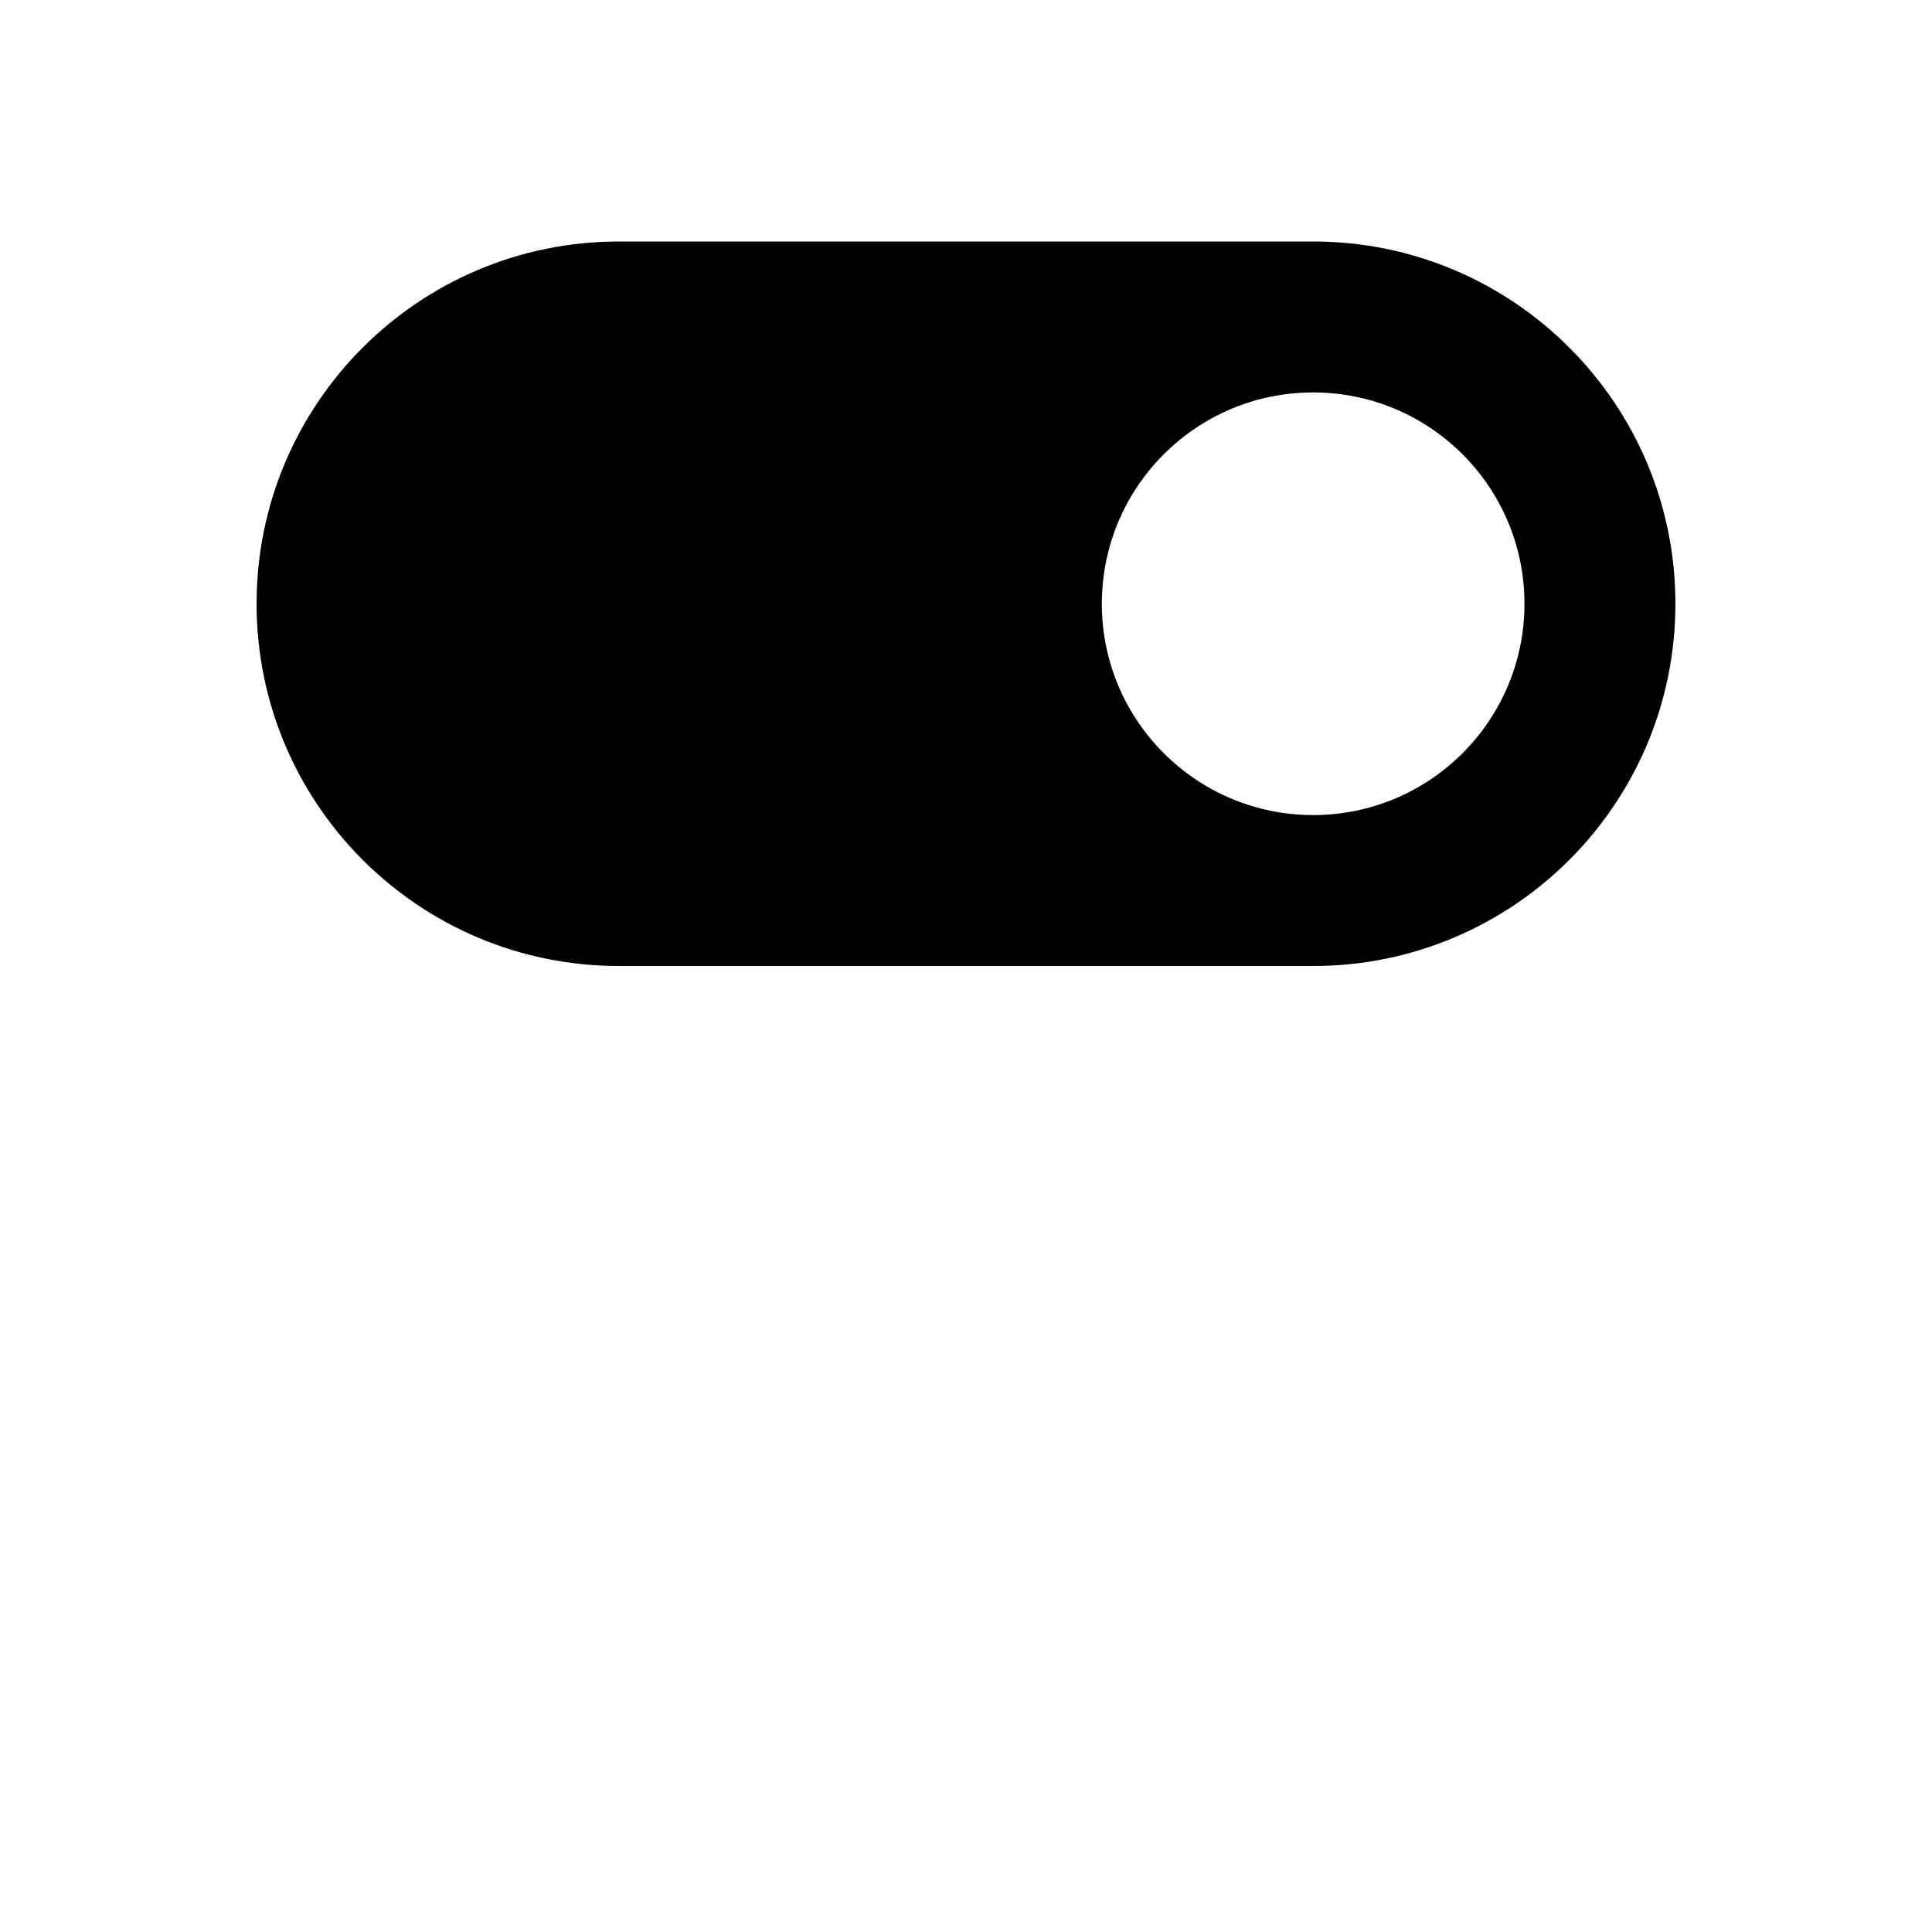
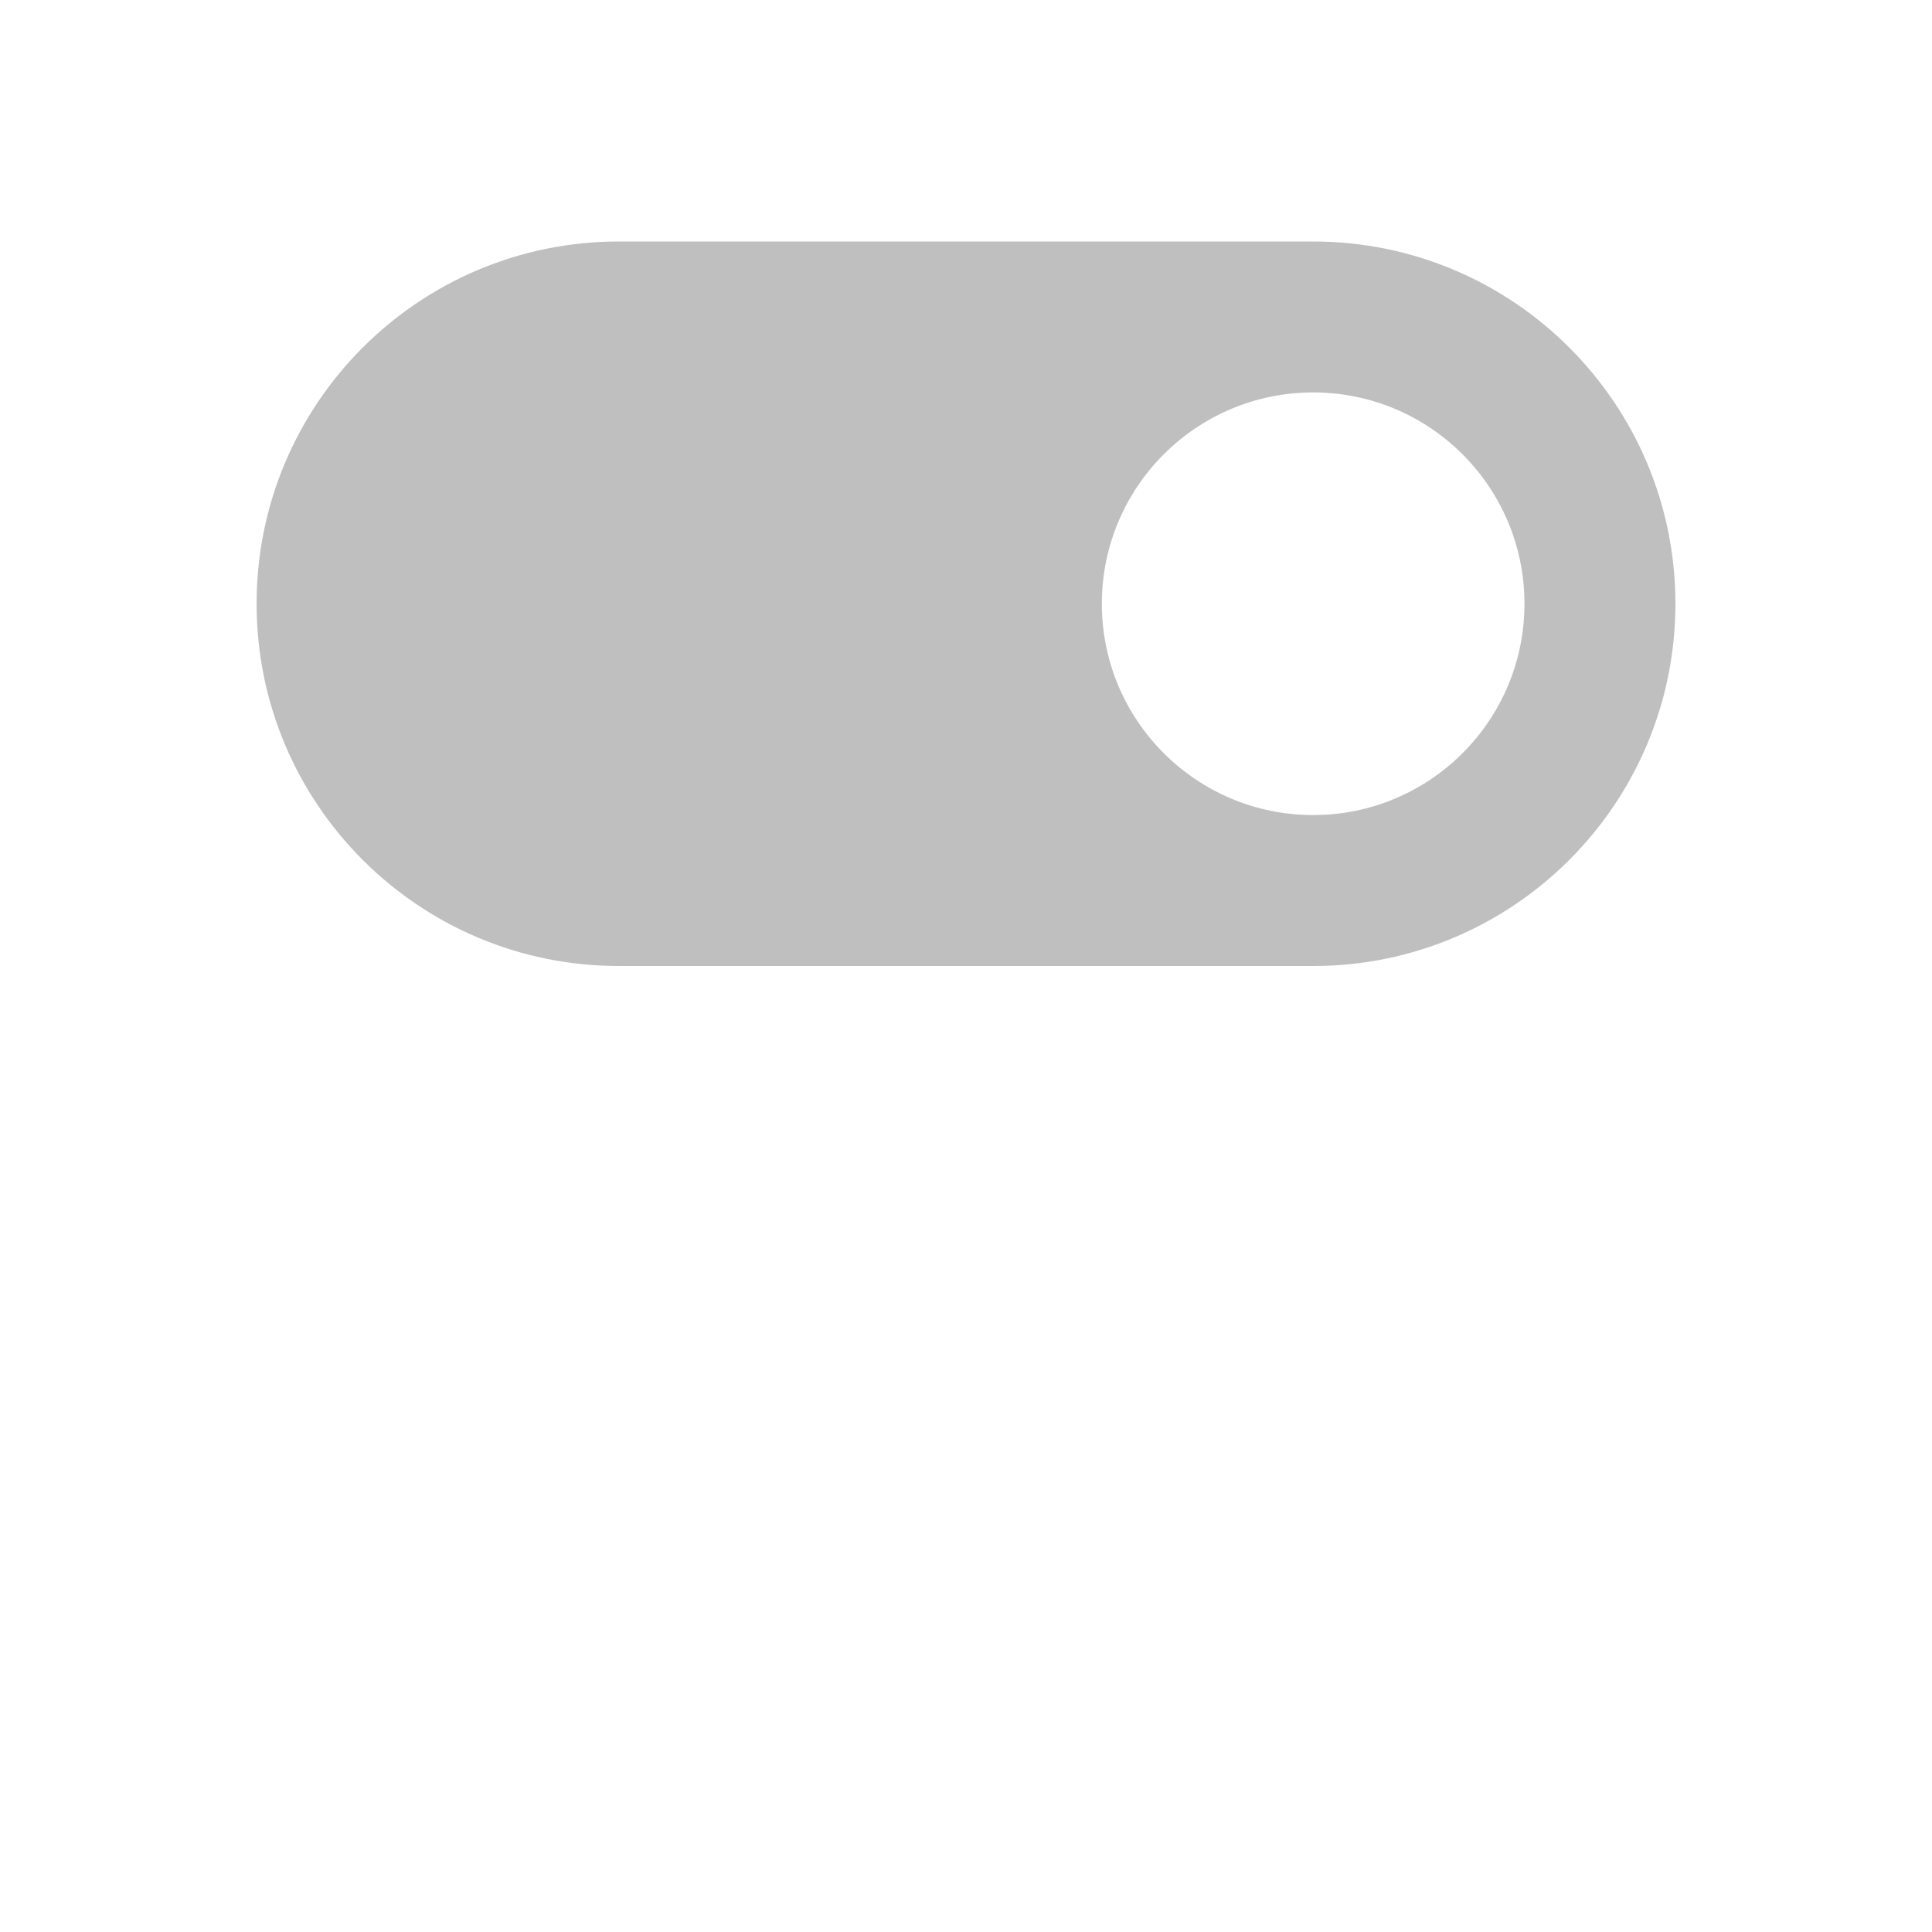
<svg xmlns="http://www.w3.org/2000/svg" viewBox="0 0 1024 1024">
-   <path d="M696 128H328c-106.038 0-192 85.96-192 192s85.962 192 192 192h368c106.038 0 192-85.96 192-192s-85.962-192-192-192zM696 432c-61.856 0-112-50.144-112-112s50.144-112 112-112 112 50.144 112 112-50.144 112-112 112z" fill="currentColor" />
-   <circle cx="328" cy="320" r="112" fill="currentColor" />
+   <path d="M696 128H328c-106.038 0-192 85.96-192 192s85.962 192 192 192h368c106.038 0 192-85.96 192-192s-85.962-192-192-192zM696 432c-61.856 0-112-50.144-112-112s50.144-112 112-112 112 50.144 112 112-50.144 112-112 112z" fill="#bfbfbf" />
+   <circle cx="328" cy="320" r="112" fill="#bfbfbf" />
</svg>
